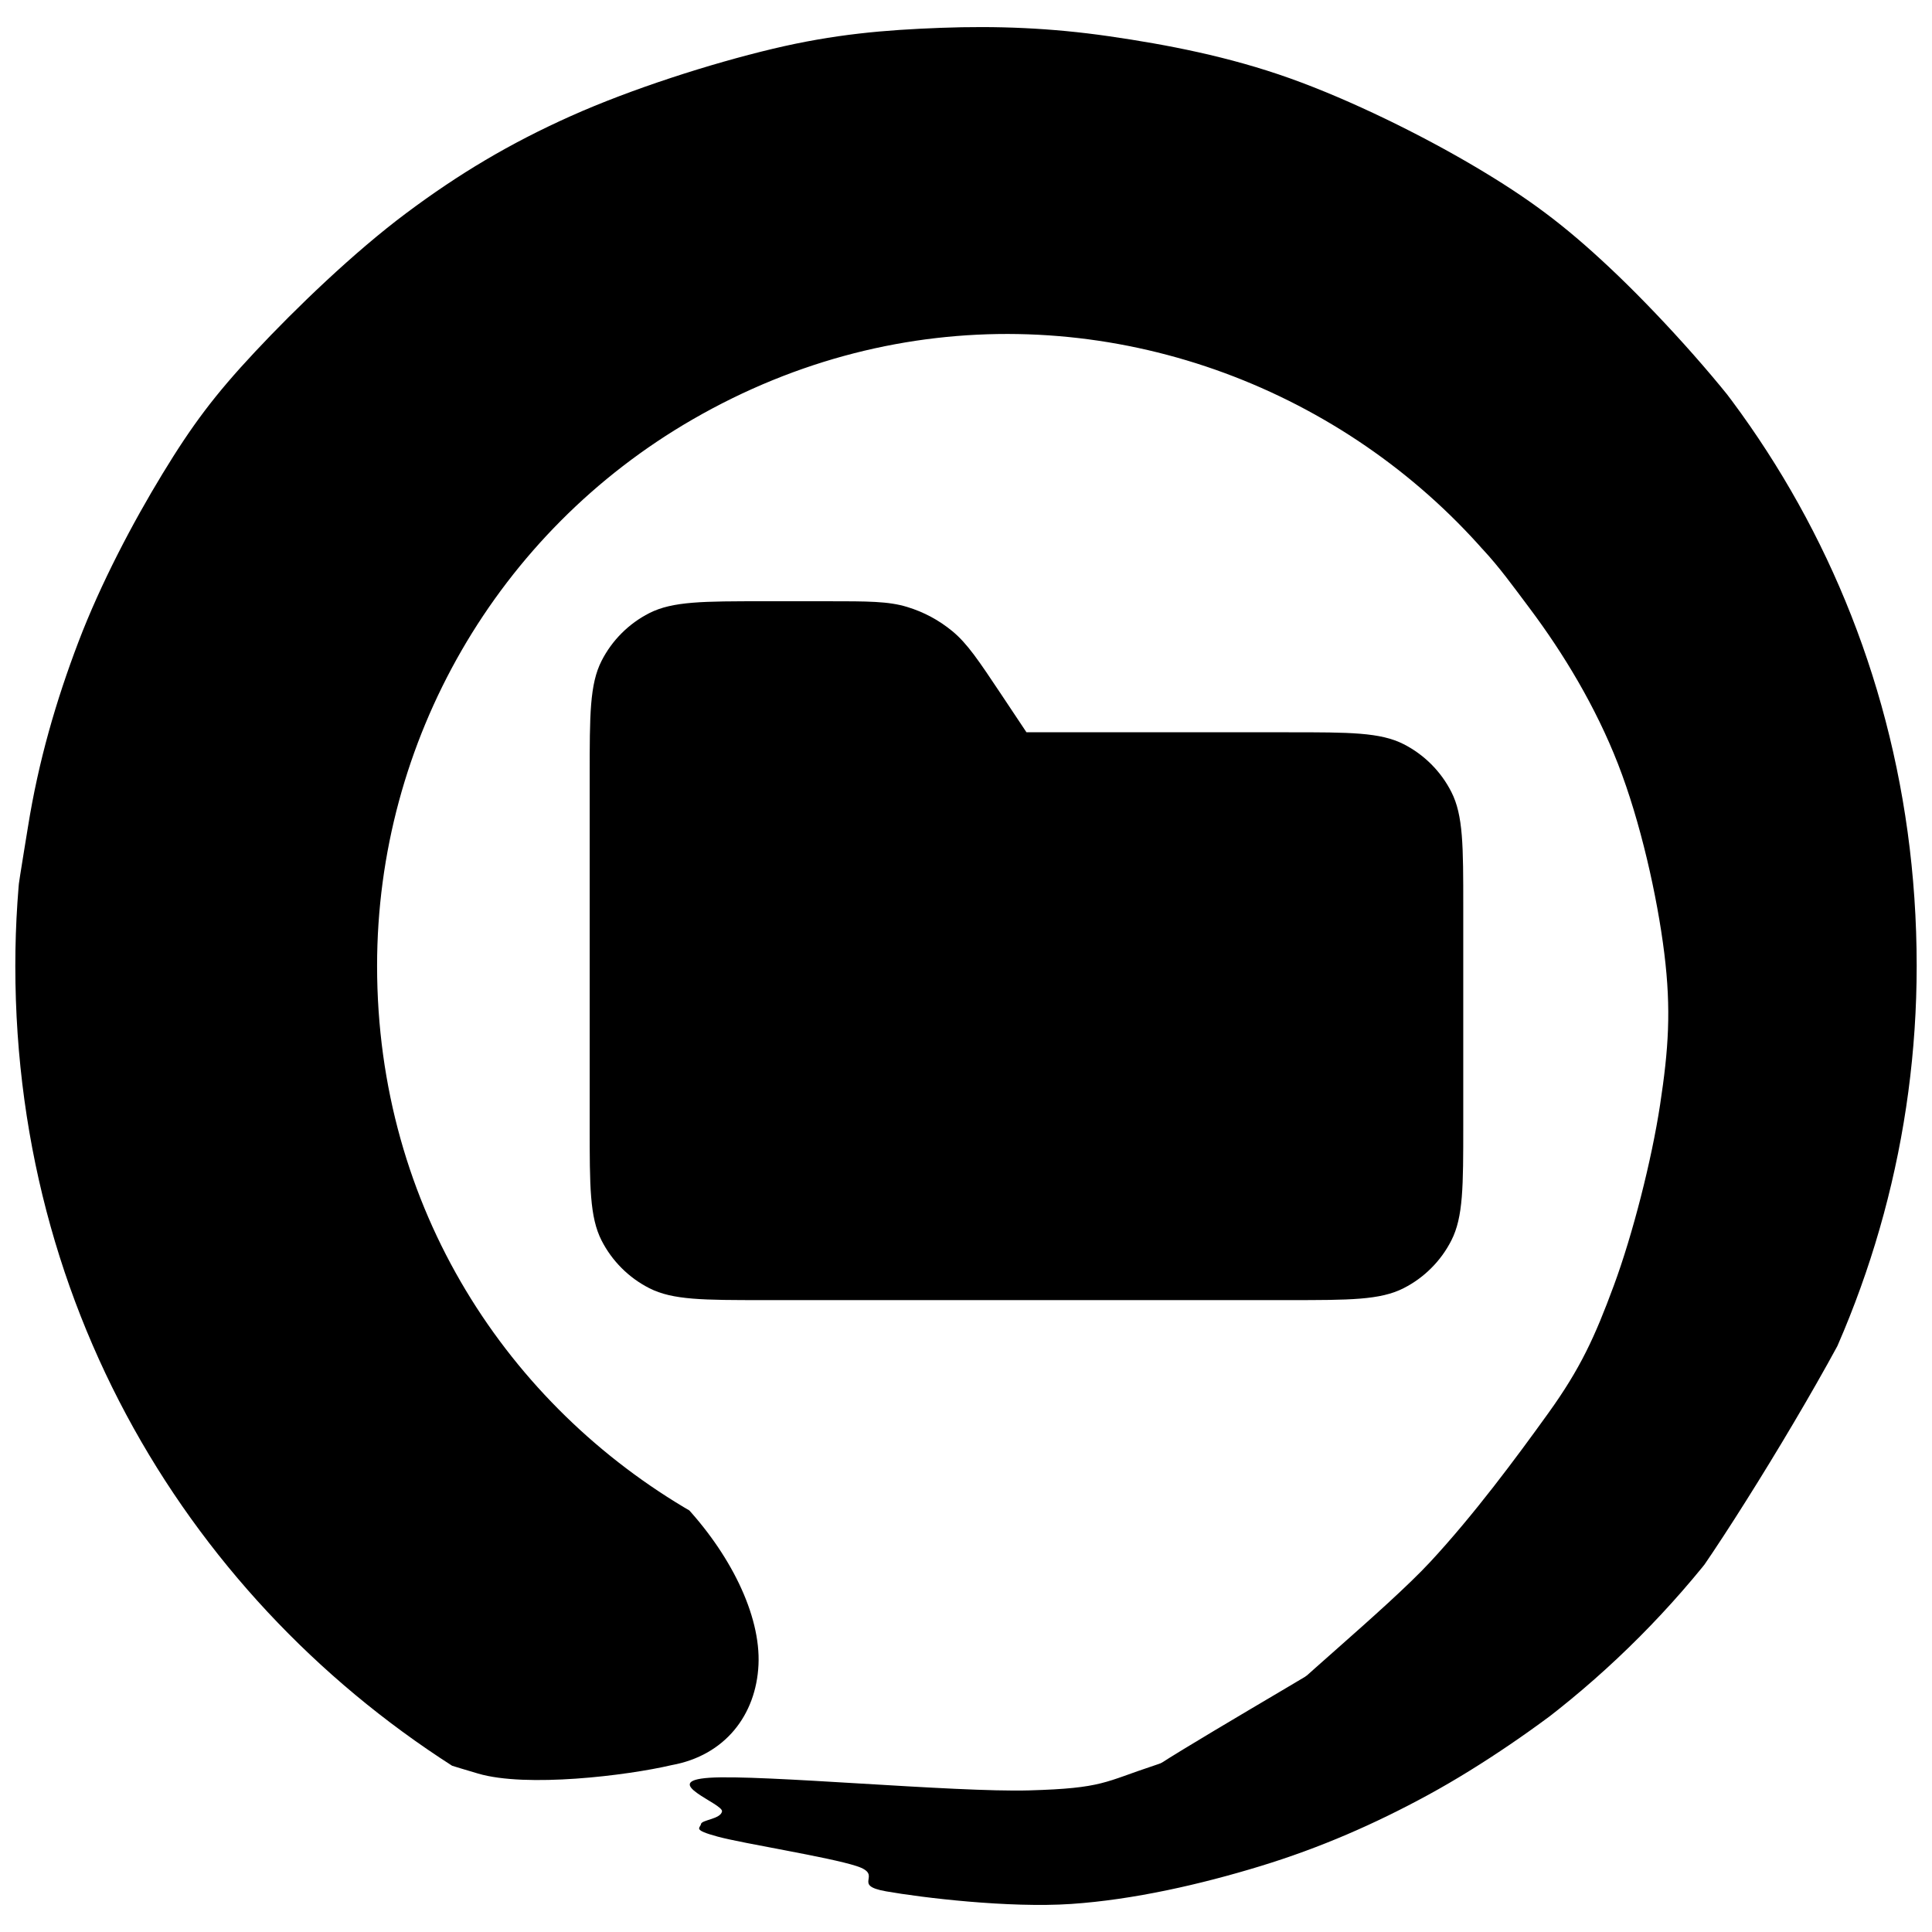
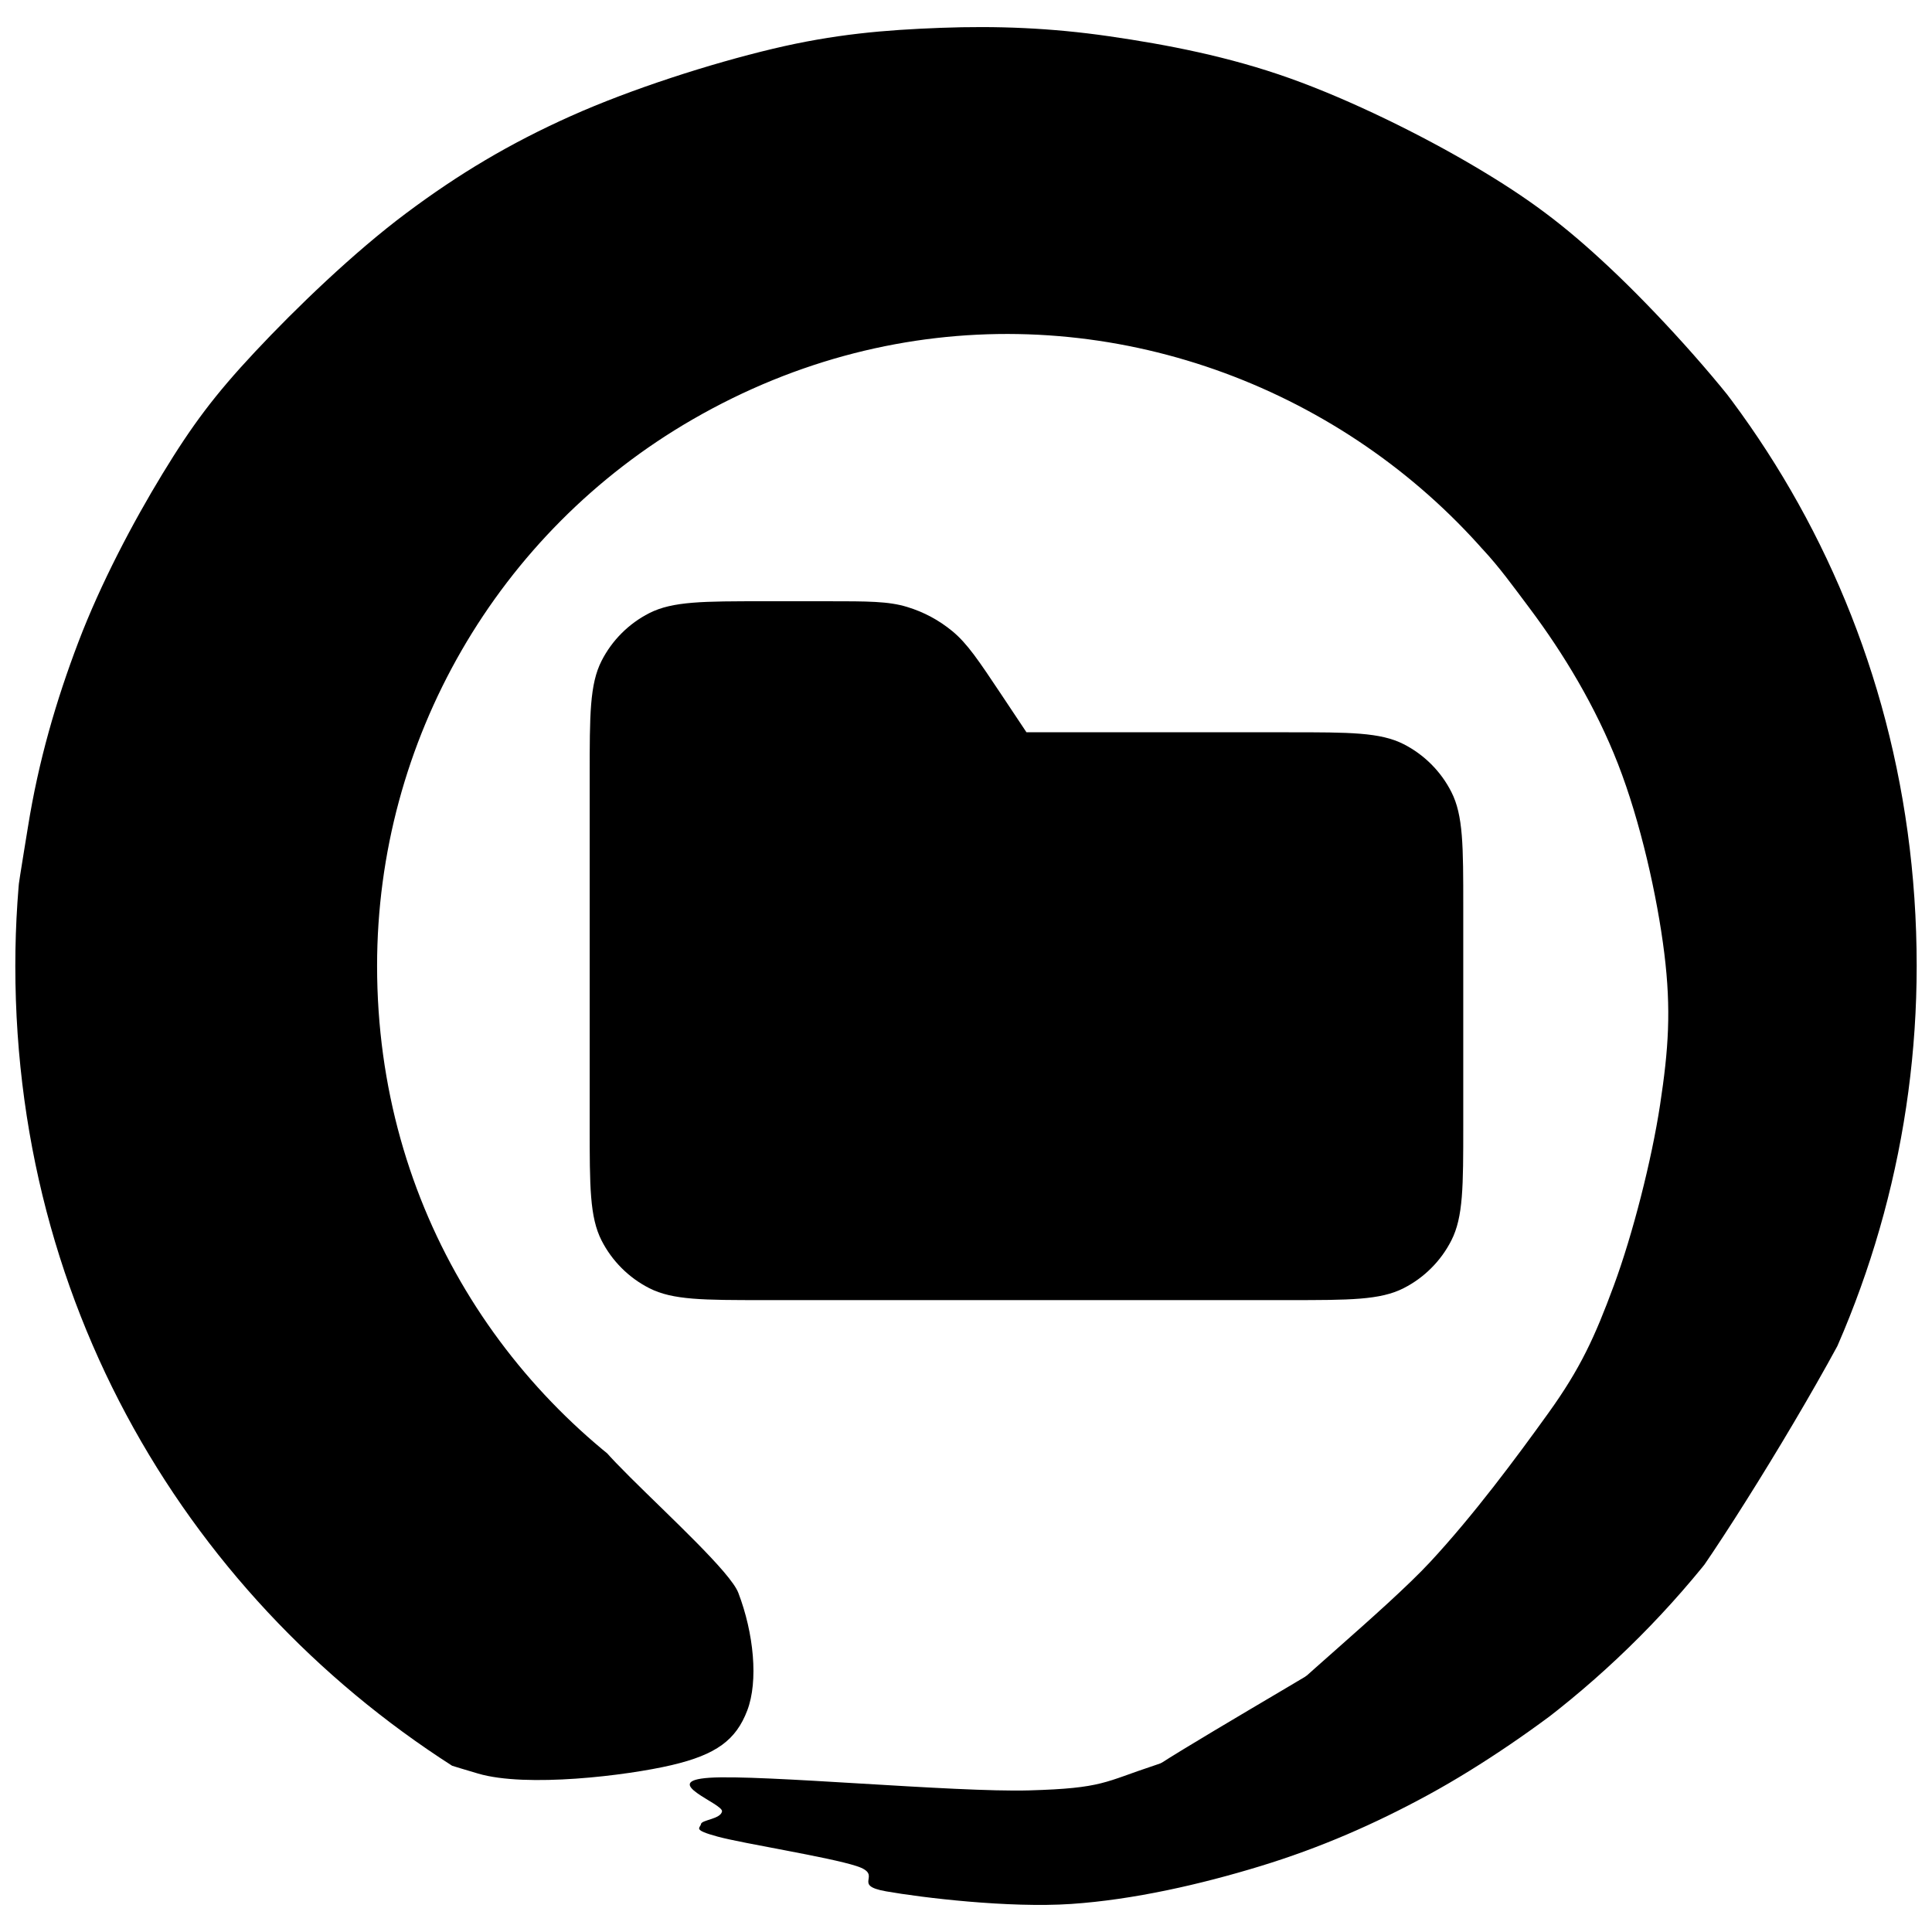
<svg xmlns="http://www.w3.org/2000/svg" width="1080" zoomAndPan="magnify" viewBox="0 0 810 810" height="1080" preserveAspectRatio="xMidYMid meet" version="1.0">
  <defs>
    <clipPath id="f44ef818a8">
      <path d="M 6 11 L 804 11 L 804 799 L 6 799 Z M 6 11 " clip-rule="nonzero" />
    </clipPath>
    <clipPath id="644b2689da">
      <path d="M 6.422 404.957 C 6.422 711.781 338.57 903.547 604.289 750.137 C 727.609 678.938 803.578 547.355 803.578 404.957 C 803.578 98.129 471.43 -93.637 205.711 59.777 C 82.387 130.977 6.422 262.559 6.422 404.957 Z M 158.094 404.957 C 158.094 608.602 378.547 735.879 554.906 634.059 C 636.758 586.805 687.18 499.469 687.18 404.957 C 687.18 201.312 466.727 74.031 290.367 175.855 C 208.512 223.109 158.094 310.445 158.094 404.957 Z M 158.094 404.957 " clip-rule="evenodd" />
    </clipPath>
  </defs>
  <g clip-path="url(#f44ef818a8)">
    <g clip-path="url(#644b2689da)">
-       <path fill="#000000" d="M 394.418 11.668 C 417.926 10.789 440.57 11.668 464.961 15.195 C 489.355 18.723 515.227 23.715 540.797 32.832 C 566.371 41.949 596.055 56.641 618.398 69.867 C 640.742 83.098 655.434 93.977 674.832 112.195 C 694.234 130.414 718.926 157.469 734.797 179.211 C 750.668 200.957 760.07 220.359 770.07 242.703 C 780.07 265.047 788.887 287.375 794.762 313.25 C 800.633 339.121 804.762 370.566 805.344 397.902 C 805.926 425.238 802.395 452.875 798.289 477.266 C 794.176 501.656 795.344 513.418 780.652 544.281 C 765.961 575.145 729.508 635.109 710.109 662.445 C 690.707 689.781 682.773 693.309 664.254 708.301 C 645.734 723.289 621.625 740.043 599 752.391 C 576.371 764.734 553.445 774.734 528.453 782.371 C 503.465 790.008 475.246 796.48 449.09 798.242 C 422.938 800.008 386.48 795.598 371.492 792.953 C 356.5 790.309 370.91 786.199 359.145 782.371 C 347.383 778.543 311.828 772.973 300.945 770.027 C 290.062 767.082 293.594 766.5 293.891 764.734 C 294.191 762.973 302.129 762.672 302.711 759.445 C 303.293 756.219 275.957 746.801 297.418 745.336 C 318.883 743.871 400.293 751.508 431.453 750.629 C 462.617 749.742 462.902 747.102 484.363 740.043 C 505.824 732.988 538.453 720.062 560.199 708.301 C 581.945 696.535 597.234 685.375 614.871 669.5 C 632.508 653.629 651.906 632.164 666.016 613.066 C 680.125 593.965 690.707 574.566 699.527 554.863 C 708.34 535.164 714.816 512.836 718.926 494.902 C 723.035 476.965 726.863 441.109 724.215 447.285 C 721.57 453.457 720.891 498.68 710.008 525.719 C 699.125 552.754 685.125 588.258 666.605 611.766 C 648.09 635.273 606.973 676.219 585.809 691.207 C 564.645 706.199 535.441 717.898 536.023 714.371 C 536.605 710.844 581.312 674.582 599.598 654.883 C 617.883 635.184 635.633 611.258 649.16 592.438 C 662.688 573.621 668.66 560.457 676.598 538.992 C 684.535 517.527 692.469 486.383 696 463.156 C 699.527 439.93 700.707 423.473 697.762 399.664 C 694.816 375.855 687.762 344.41 678.359 320.301 C 668.961 296.195 655.434 273.867 641.324 255.047 C 627.219 236.23 618.699 223.602 593.707 207.43 C 568.719 191.258 516.406 167.449 491.418 158.051 C 466.426 148.648 464.664 151.297 443.801 150.992 C 422.938 150.695 394.418 148.648 366.199 156.285 C 337.98 163.922 301.527 177.449 274.492 196.848 C 247.453 216.25 220.402 248.574 203.945 272.684 C 187.492 296.793 181.02 313.25 175.73 341.469 C 170.438 369.684 166.91 409.949 172.203 441.992 C 177.492 474.039 189.84 505.484 207.473 533.699 C 228 566 257 600 286 630 C 306 651 319 677 318 698 C 317 719 304 736 281.547 740.043 C 262.73 744.453 220.664 749.543 200.422 743.57 C 180.176 737.602 164.984 732.758 149.273 724.172 C 133.562 715.586 127.531 712.707 108.711 687.137 C 89.895 661.562 53.457 612.766 36.402 570.738 C 19.348 528.711 10.531 472.273 6.422 434.938 C 2.312 397.602 7.305 374.391 11.711 346.758 C 16.121 319.121 23.477 293.848 32.875 269.156 C 42.277 244.465 55.801 218.895 68.148 198.613 C 80.496 178.332 89.895 165.684 106.949 147.469 C 124.004 129.25 148.391 105.723 170.438 89.27 C 192.484 72.812 213.648 60.168 239.219 48.707 C 264.793 37.242 298 26.66 323.875 20.488 C 349.746 14.312 370.91 12.551 394.418 11.668 " fill-opacity="1" fill-rule="evenodd" />
+       <path fill="#000000" d="M 394.418 11.668 C 417.926 10.789 440.57 11.668 464.961 15.195 C 489.355 18.723 515.227 23.715 540.797 32.832 C 566.371 41.949 596.055 56.641 618.398 69.867 C 640.742 83.098 655.434 93.977 674.832 112.195 C 694.234 130.414 718.926 157.469 734.797 179.211 C 750.668 200.957 760.07 220.359 770.07 242.703 C 780.07 265.047 788.887 287.375 794.762 313.25 C 800.633 339.121 804.762 370.566 805.344 397.902 C 805.926 425.238 802.395 452.875 798.289 477.266 C 794.176 501.656 795.344 513.418 780.652 544.281 C 765.961 575.145 729.508 635.109 710.109 662.445 C 690.707 689.781 682.773 693.309 664.254 708.301 C 645.734 723.289 621.625 740.043 599 752.391 C 576.371 764.734 553.445 774.734 528.453 782.371 C 503.465 790.008 475.246 796.48 449.09 798.242 C 422.938 800.008 386.48 795.598 371.492 792.953 C 356.5 790.309 370.91 786.199 359.145 782.371 C 347.383 778.543 311.828 772.973 300.945 770.027 C 290.062 767.082 293.594 766.5 293.891 764.734 C 294.191 762.973 302.129 762.672 302.711 759.445 C 303.293 756.219 275.957 746.801 297.418 745.336 C 318.883 743.871 400.293 751.508 431.453 750.629 C 462.617 749.742 462.902 747.102 484.363 740.043 C 505.824 732.988 538.453 720.062 560.199 708.301 C 581.945 696.535 597.234 685.375 614.871 669.5 C 632.508 653.629 651.906 632.164 666.016 613.066 C 680.125 593.965 690.707 574.566 699.527 554.863 C 708.34 535.164 714.816 512.836 718.926 494.902 C 723.035 476.965 726.863 441.109 724.215 447.285 C 721.57 453.457 720.891 498.68 710.008 525.719 C 699.125 552.754 685.125 588.258 666.605 611.766 C 648.09 635.273 606.973 676.219 585.809 691.207 C 564.645 706.199 535.441 717.898 536.023 714.371 C 536.605 710.844 581.312 674.582 599.598 654.883 C 617.883 635.184 635.633 611.258 649.16 592.438 C 662.688 573.621 668.66 560.457 676.598 538.992 C 684.535 517.527 692.469 486.383 696 463.156 C 699.527 439.93 700.707 423.473 697.762 399.664 C 694.816 375.855 687.762 344.41 678.359 320.301 C 668.961 296.195 655.434 273.867 641.324 255.047 C 627.219 236.23 618.699 223.602 593.707 207.43 C 568.719 191.258 516.406 167.449 491.418 158.051 C 466.426 148.648 464.664 151.297 443.801 150.992 C 422.938 150.695 394.418 148.648 366.199 156.285 C 337.98 163.922 301.527 177.449 274.492 196.848 C 247.453 216.25 220.402 248.574 203.945 272.684 C 187.492 296.793 181.02 313.25 175.73 341.469 C 170.438 369.684 166.91 409.949 172.203 441.992 C 177.492 474.039 189.84 505.484 207.473 533.699 C 225.109 561.918 333.461 646.766 270.691 610.617 C 207.926 574.473 303.039 650.816 309.539 667.777 C 316.035 684.738 318 704.773 313.293 717.117 C 308.586 729.465 300.363 735.637 281.547 740.043 C 262.73 744.453 220.664 749.543 200.422 743.57 C 180.176 737.602 164.984 732.758 149.273 724.172 C 133.562 715.586 127.531 712.707 108.711 687.137 C 89.895 661.562 53.457 612.766 36.402 570.738 C 19.348 528.711 10.531 472.273 6.422 434.938 C 2.312 397.602 7.305 374.391 11.711 346.758 C 16.121 319.121 23.477 293.848 32.875 269.156 C 42.277 244.465 55.801 218.895 68.148 198.613 C 80.496 178.332 89.895 165.684 106.949 147.469 C 124.004 129.25 148.391 105.723 170.438 89.27 C 192.484 72.812 213.648 60.168 239.219 48.707 C 264.793 37.242 298 26.66 323.875 20.488 C 349.746 14.312 370.91 12.551 394.418 11.668 " fill-opacity="1" fill-rule="evenodd" />
    </g>
  </g>
  <path fill="#000000" d="M 727.121 436.59 C 731.27 435.895 737.262 436.191 741.512 437.84 C 745.688 439.465 749.875 443.105 752.461 446.289 C 754.766 449.125 756.117 452.414 756.84 455.672 C 757.555 458.883 757.715 461.762 756.84 465.684 C 755.68 470.902 750.73 476.645 748.707 484.453 C 746.121 494.43 746.258 510.641 744.328 521.988 C 742.613 532.09 740.684 542.441 738.07 549.52 C 736.082 554.906 733.488 555.793 731.191 562.031 C 727.449 572.188 724.031 598.418 719.93 608.953 C 717.262 615.801 713.594 620.512 711.48 623.031 C 710.336 624.402 709.871 624.094 708.664 625.223 C 706.742 627.023 702.773 631.867 700.848 633.668 C 699.641 634.797 699.262 634.422 698.031 635.859 C 695.559 638.742 692.375 648.012 687.082 653.062 C 681.008 658.863 668.43 661.883 662.367 667.766 C 657.031 672.949 655.734 680.906 651.418 685.598 C 647.488 689.871 640.156 693.223 637.969 695.293 C 636.91 696.297 637.648 696.41 636.402 697.484 C 633.219 700.234 618.941 710.109 612.629 712.5 C 608.34 714.125 605.504 714.145 601.992 713.75 C 598.41 713.348 594.387 711.801 591.359 709.996 C 588.5 708.297 586.012 705.859 584.164 703.43 C 582.422 701.141 581.152 698.766 580.41 695.918 C 579.59 692.789 578.695 689.258 579.785 685.285 C 581.207 680.078 586.34 671.801 590.73 667.453 C 594.629 663.59 601.348 661.922 604.184 659.633 C 606.027 658.145 606.117 656.961 607.625 655.566 C 609.477 653.852 613.414 652.602 614.82 650.25 C 616.219 647.906 614.77 644.469 616.07 641.488 C 617.625 637.926 620.059 634.02 624.516 630.539 C 630.668 625.738 647.543 621.824 652.359 617.09 C 655.438 614.062 654.266 610.609 656.113 607.703 C 658.059 604.641 661.551 601.445 663.934 599.258 C 665.852 597.496 667.375 597.859 669.25 595.191 C 672.66 590.344 678.125 576.41 680.512 567.664 C 682.656 559.809 681.426 551.254 683.641 545.141 C 685.512 539.973 689.484 539.438 691.773 532.625 C 695.781 520.699 695.977 487.129 699.906 472.562 C 702.652 462.402 706.5 455.562 709.918 450.039 C 712.48 445.902 714.766 443.234 717.738 440.969 C 720.543 438.832 723.496 437.199 727.121 436.59 Z M 727.121 436.59 " fill-opacity="1" fill-rule="evenodd" />
  <path fill="#000000" d="M 579.695 675.895 C 585.539 675.293 590.492 675.898 594.629 677.469 C 598.309 678.867 601.227 680.844 603.664 684.148 C 606.586 688.105 609.707 695.465 609.949 700.648 C 610.172 705.363 607.984 710.414 606.02 714.008 C 604.301 717.156 603.367 718.953 599.34 721.473 C 592.391 725.828 571.41 732.836 562.41 734.832 C 556.559 736.133 553.531 736.836 549.051 735.621 C 543.98 734.238 537.062 730.188 533.727 725.797 C 530.527 721.582 490.5 739.035 485.629 741.328 C 463.273 751.852 548.32 702.641 553.309 699.258 C 558.328 695.855 583.609 673.211 589.84 670.621 C 597.289 667.527 572.215 676.668 579.695 675.895 Z M 579.695 675.895 " fill-opacity="1" fill-rule="evenodd" />
  <path fill="#000000" d="M 247.227 325.324 C 247.227 299.688 247.227 286.867 252.207 277.07 C 254.402 272.762 257.211 268.898 260.629 265.477 C 264.051 262.059 267.914 259.25 272.223 257.055 C 282.02 252.074 294.84 252.074 320.477 252.074 L 346.684 252.074 C 363.898 252.074 372.484 252.074 380.285 254.457 C 387.262 256.57 393.566 259.941 399.203 264.562 C 405.52 269.746 410.281 276.906 419.824 291.207 L 430.352 307.012 L 540.227 307.012 C 565.863 307.012 578.684 307.012 588.48 311.992 C 592.785 314.191 596.648 317 600.066 320.418 C 603.48 323.836 606.285 327.699 608.477 332.008 C 613.477 341.805 613.477 354.625 613.477 380.262 L 613.477 471.824 C 613.477 497.461 613.477 510.281 608.477 520.078 C 606.285 524.383 603.48 528.242 600.062 531.66 C 596.645 535.078 592.785 537.883 588.48 540.074 C 578.684 545.074 565.863 545.074 540.227 545.074 L 320.477 545.074 C 294.84 545.074 282.02 545.074 272.223 540.074 C 267.918 537.883 264.051 535.078 260.633 531.66 C 257.215 528.246 254.406 524.383 252.207 520.078 C 247.227 510.281 247.227 497.461 247.227 471.824 Z M 247.227 325.324 " fill-opacity="1" fill-rule="nonzero" />
</svg>
